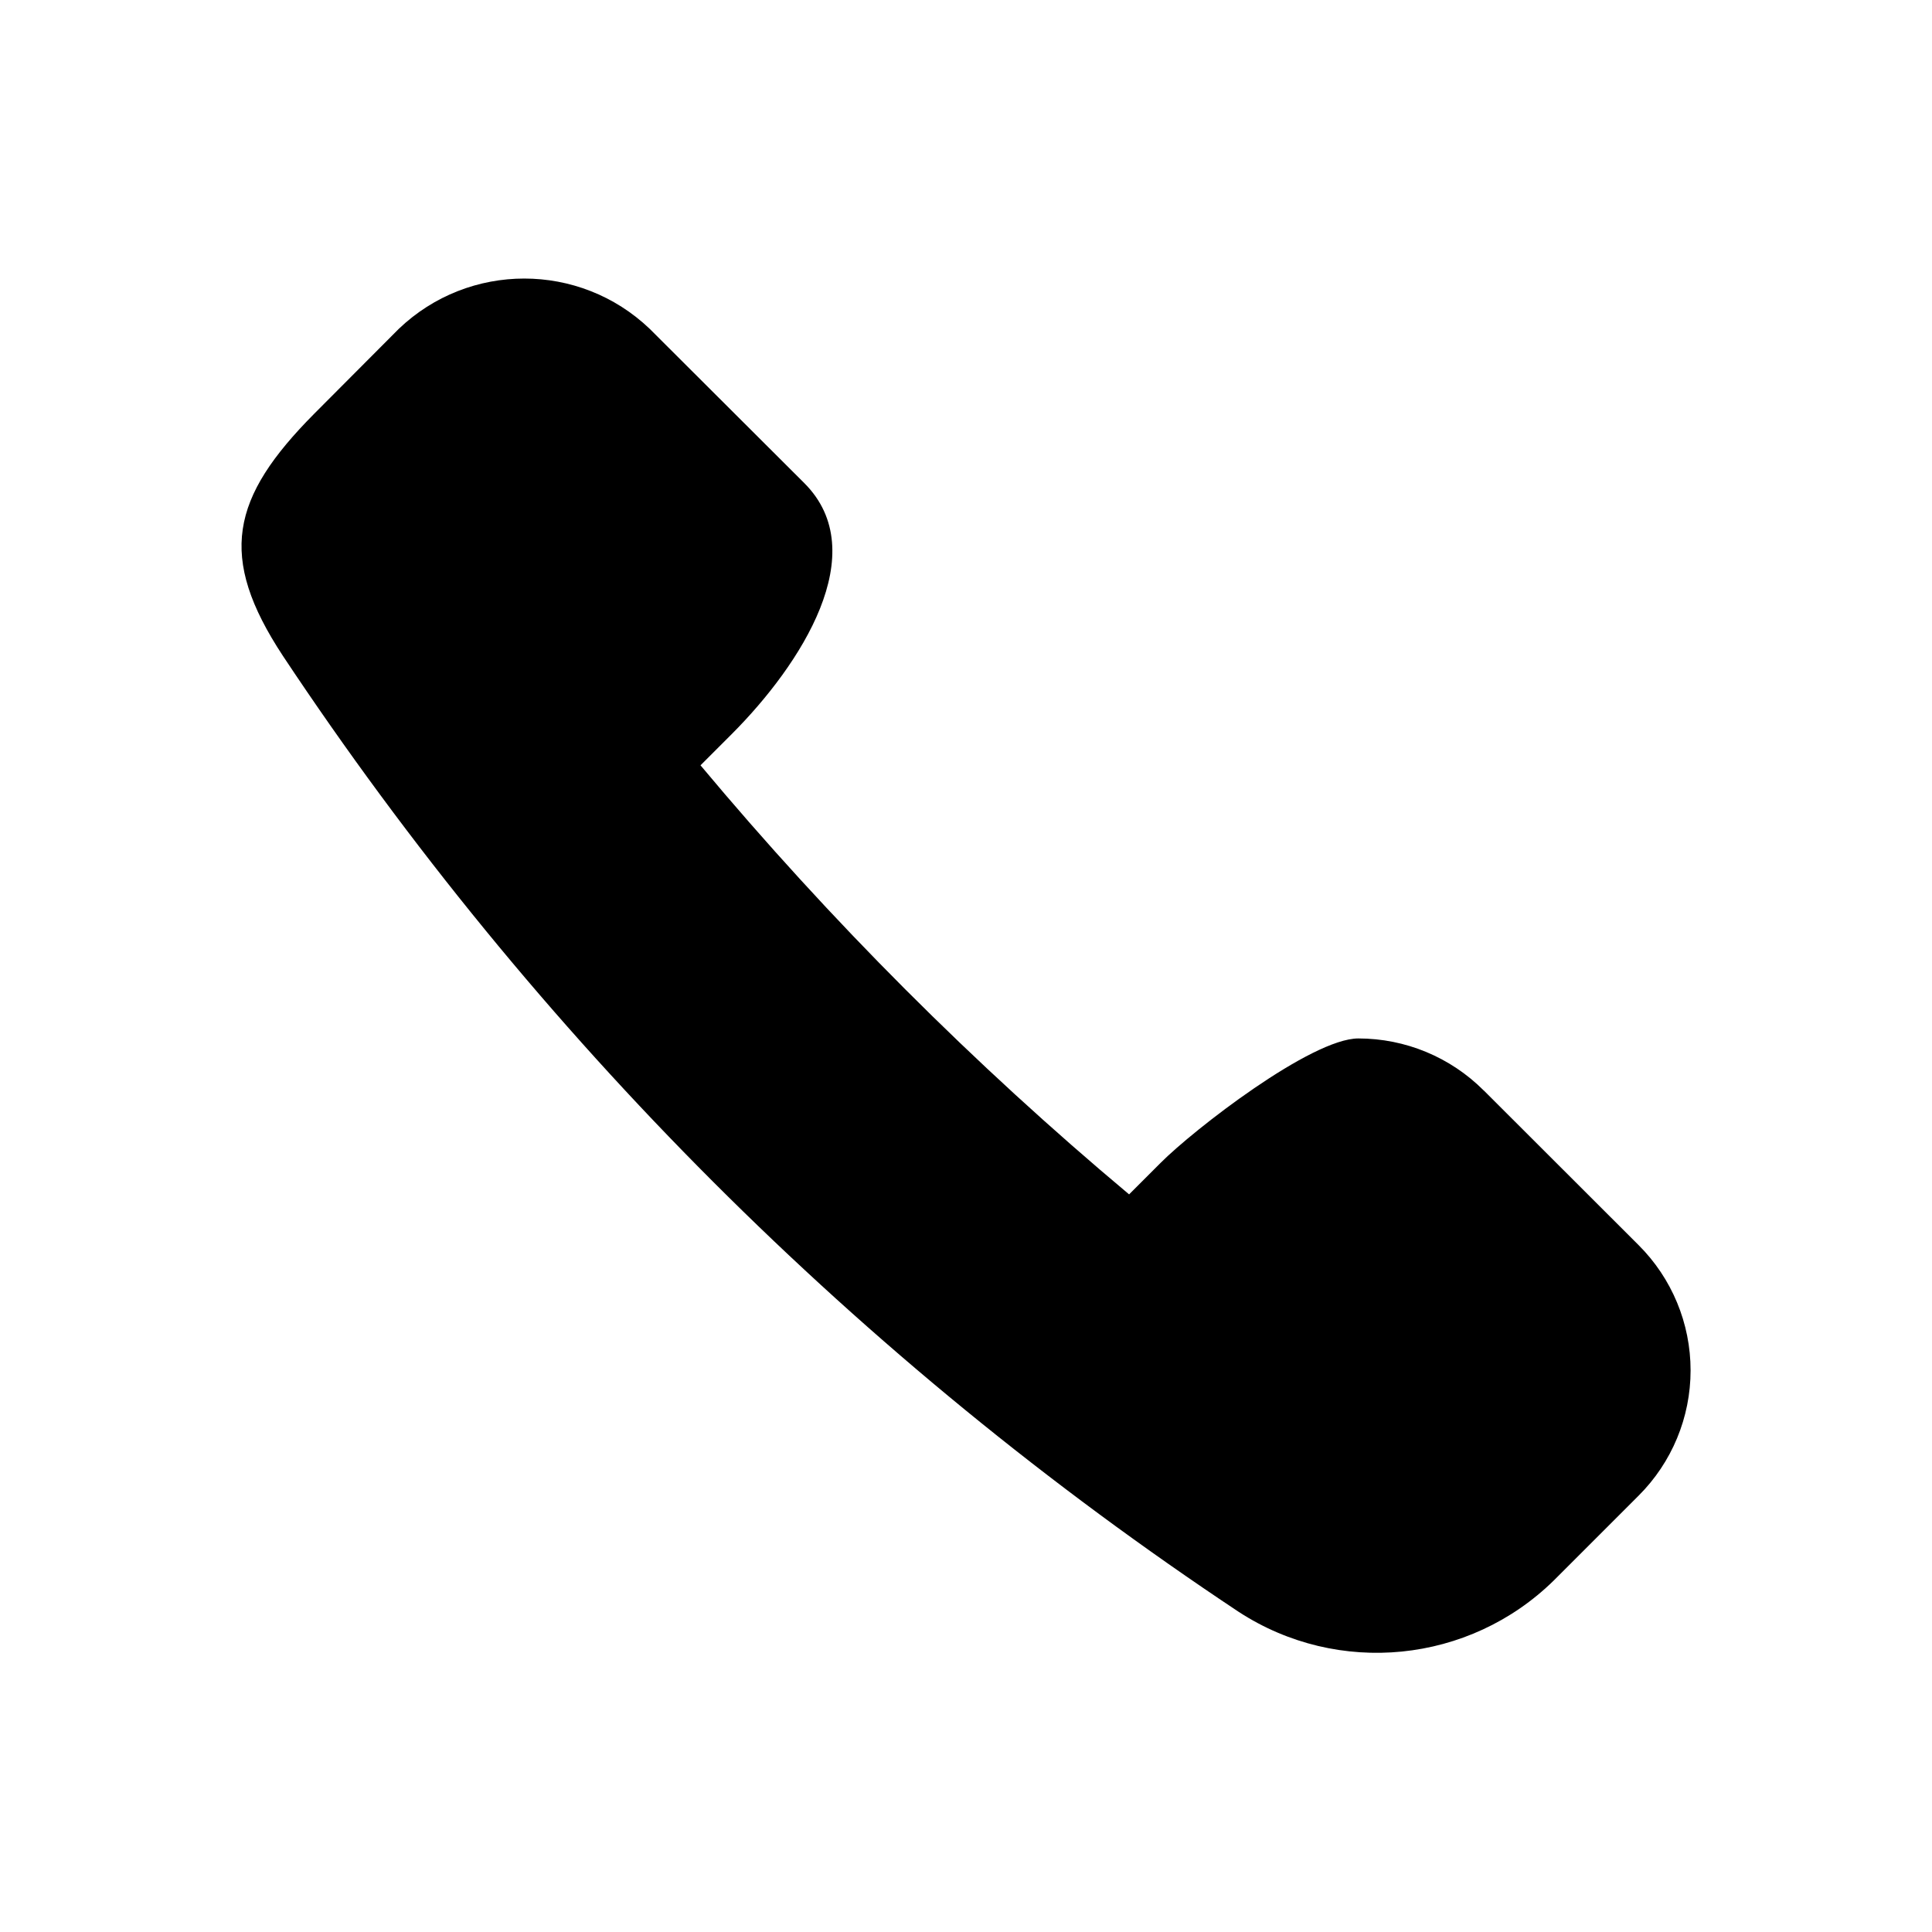
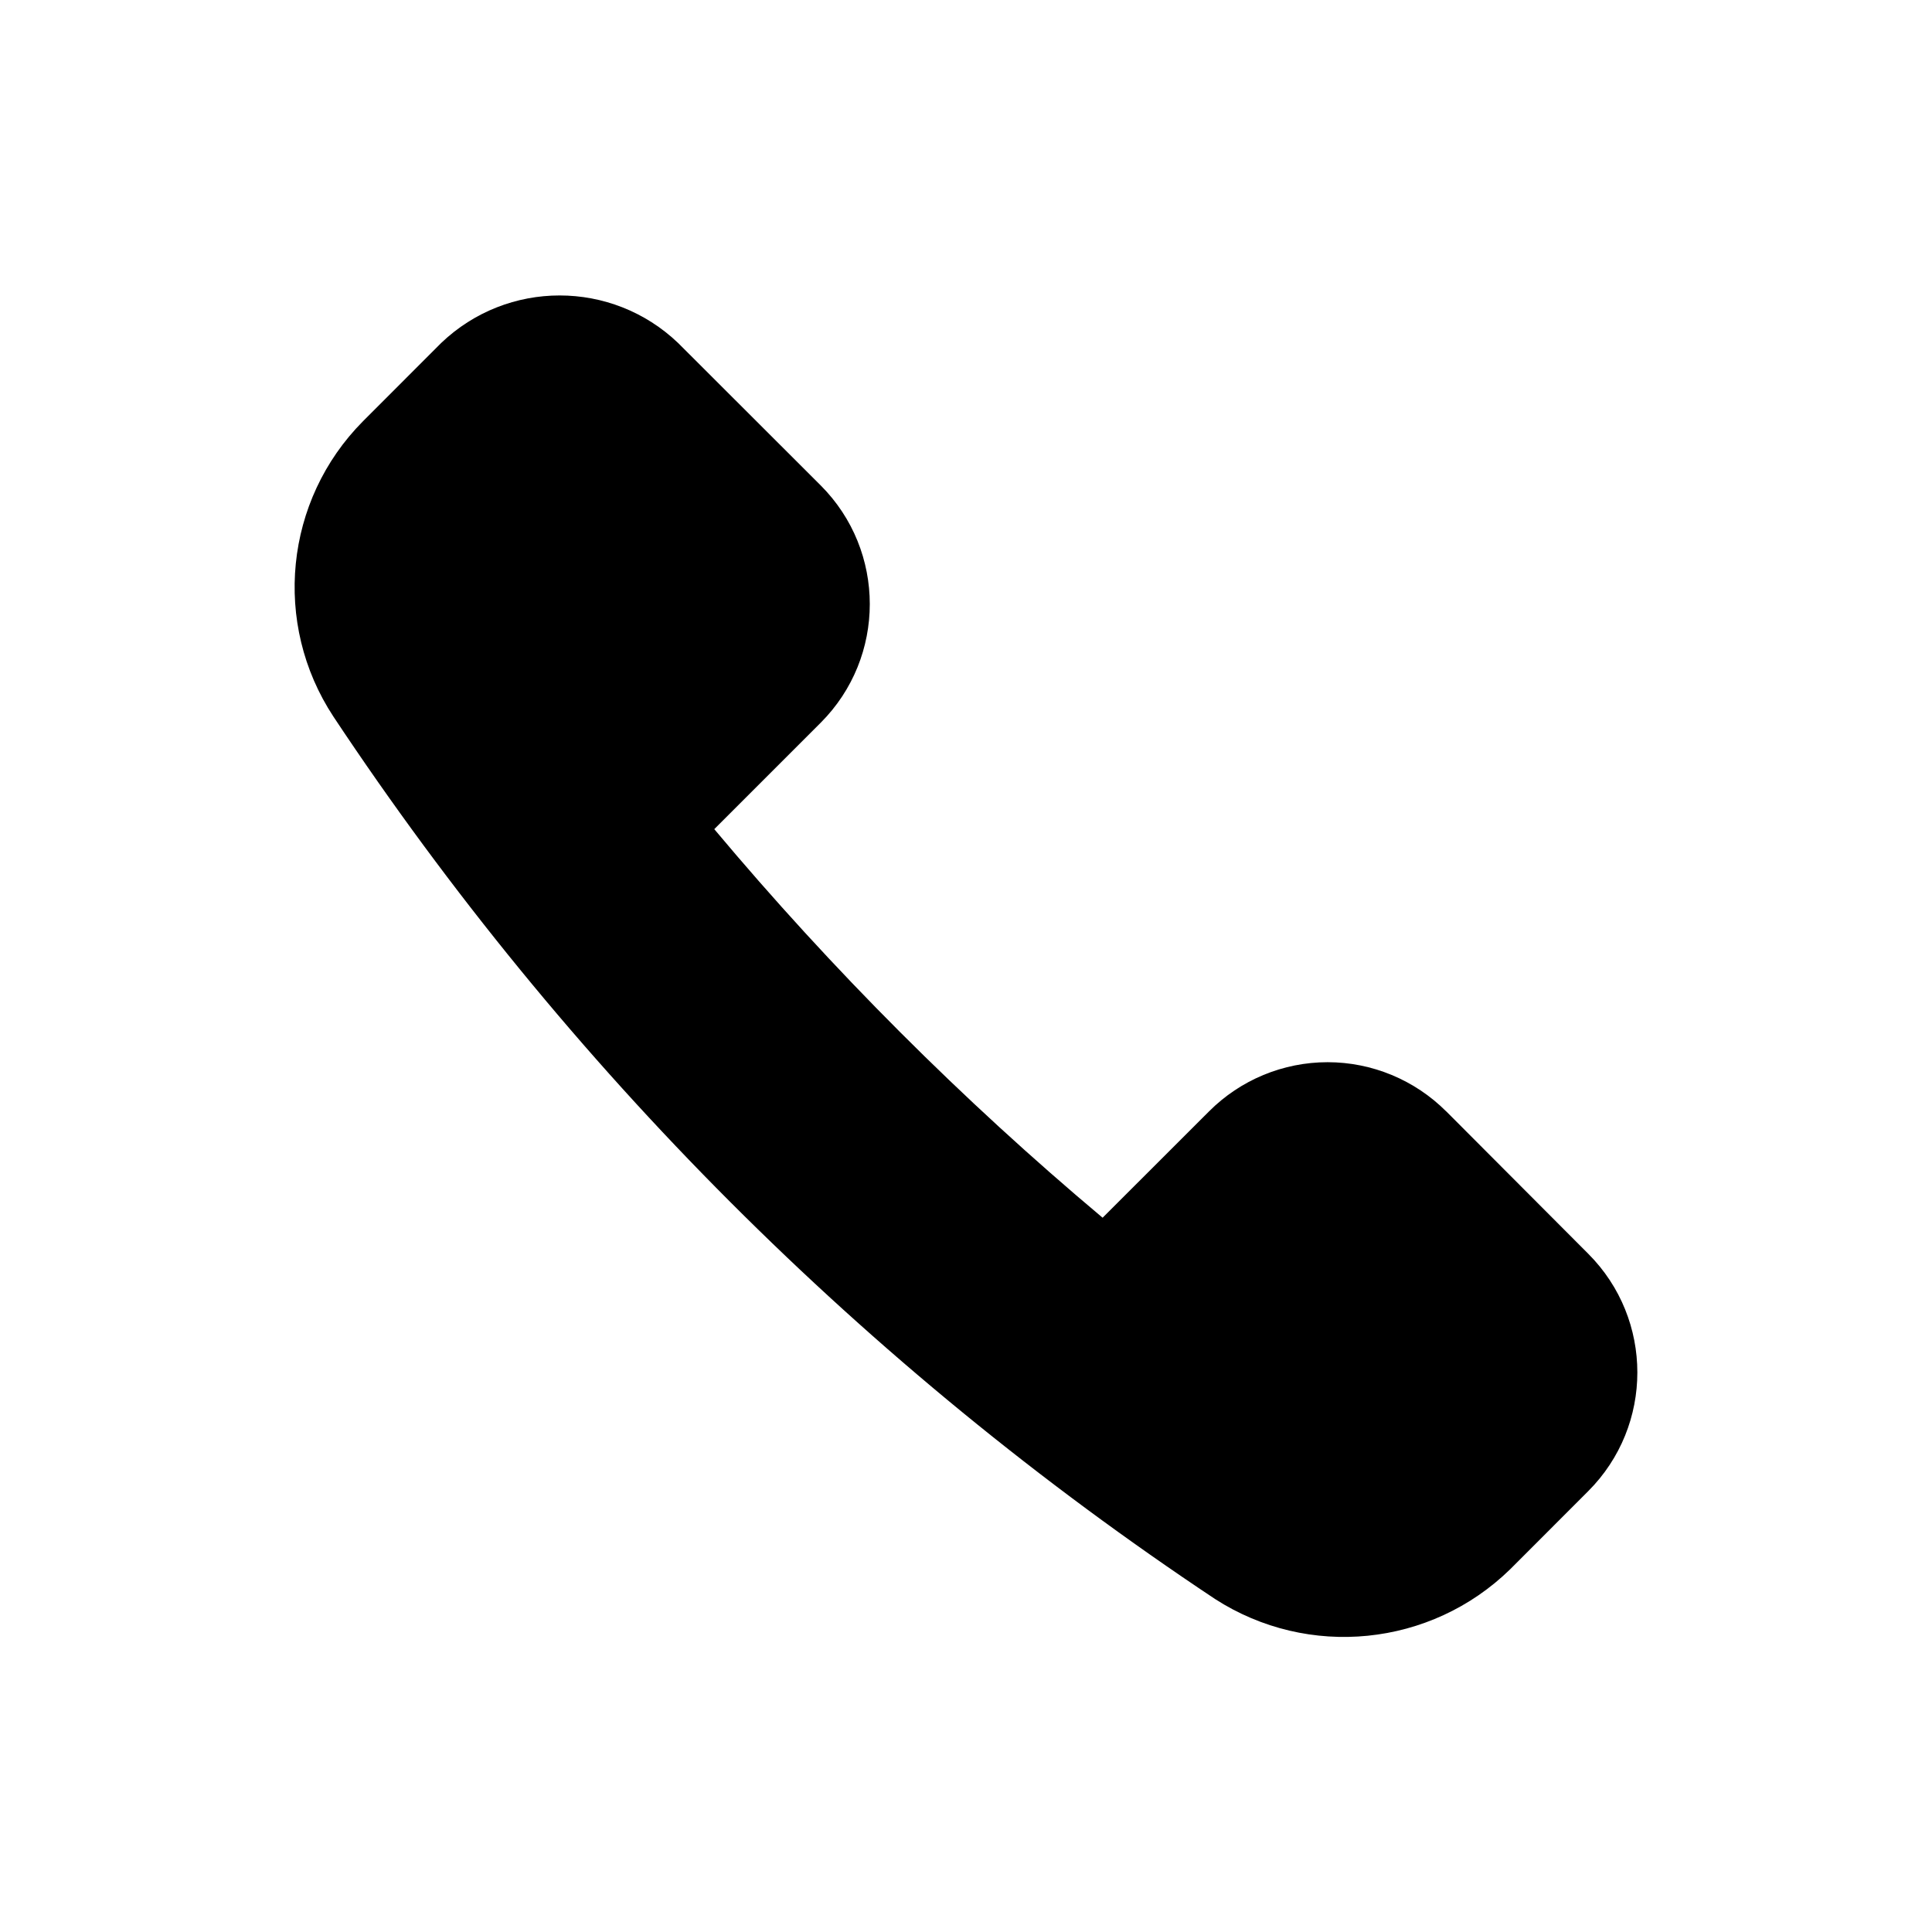
<svg xmlns="http://www.w3.org/2000/svg" width="24" height="24" viewBox="0 0 24 24">
-   <path d="M18.431 13.546a2.2 2.2 0 0 0-1.557-.646c-.584 0-2.045 1.132-2.457 1.546l-.391.391A42.549 42.549 0 0 1 8.702 9.507l.391-.391c.858-.861 1.758-2.253.9-3.113L8.071 4.085c-.872-.833-2.245-.833-3.117 0L3.905 5.138c-1.039 1.046-1.202 1.777-.391 3.009a42.399 42.399 0 0 0 11.875 11.877c1.235.803 2.862.64 3.913-.391l1.053-1.053a2.198 2.198 0 0 0 0-3.113l-1.923-1.921z" />
+   <path d="M17.965 13.806c-.391-.391-.921-.611-1.473-.611-.553 0-1.083.22-1.473.611L13.697 15.127c-1.746-1.465-3.36-3.08-4.824-4.827l1.322-1.322c.813-.814.813-2.134 0-2.948L8.425 4.262c-.824-.789-2.122-.789-2.946 0l-.97.971c-.975.982-1.128 2.513-.367 3.669 2.884 4.347 6.607 8.074 10.951 10.961 1.159.747 2.68.594 3.667-.369l.97-.971c.813-.814.813-2.134 0-2.948l-1.764-1.769z" />
</svg>
